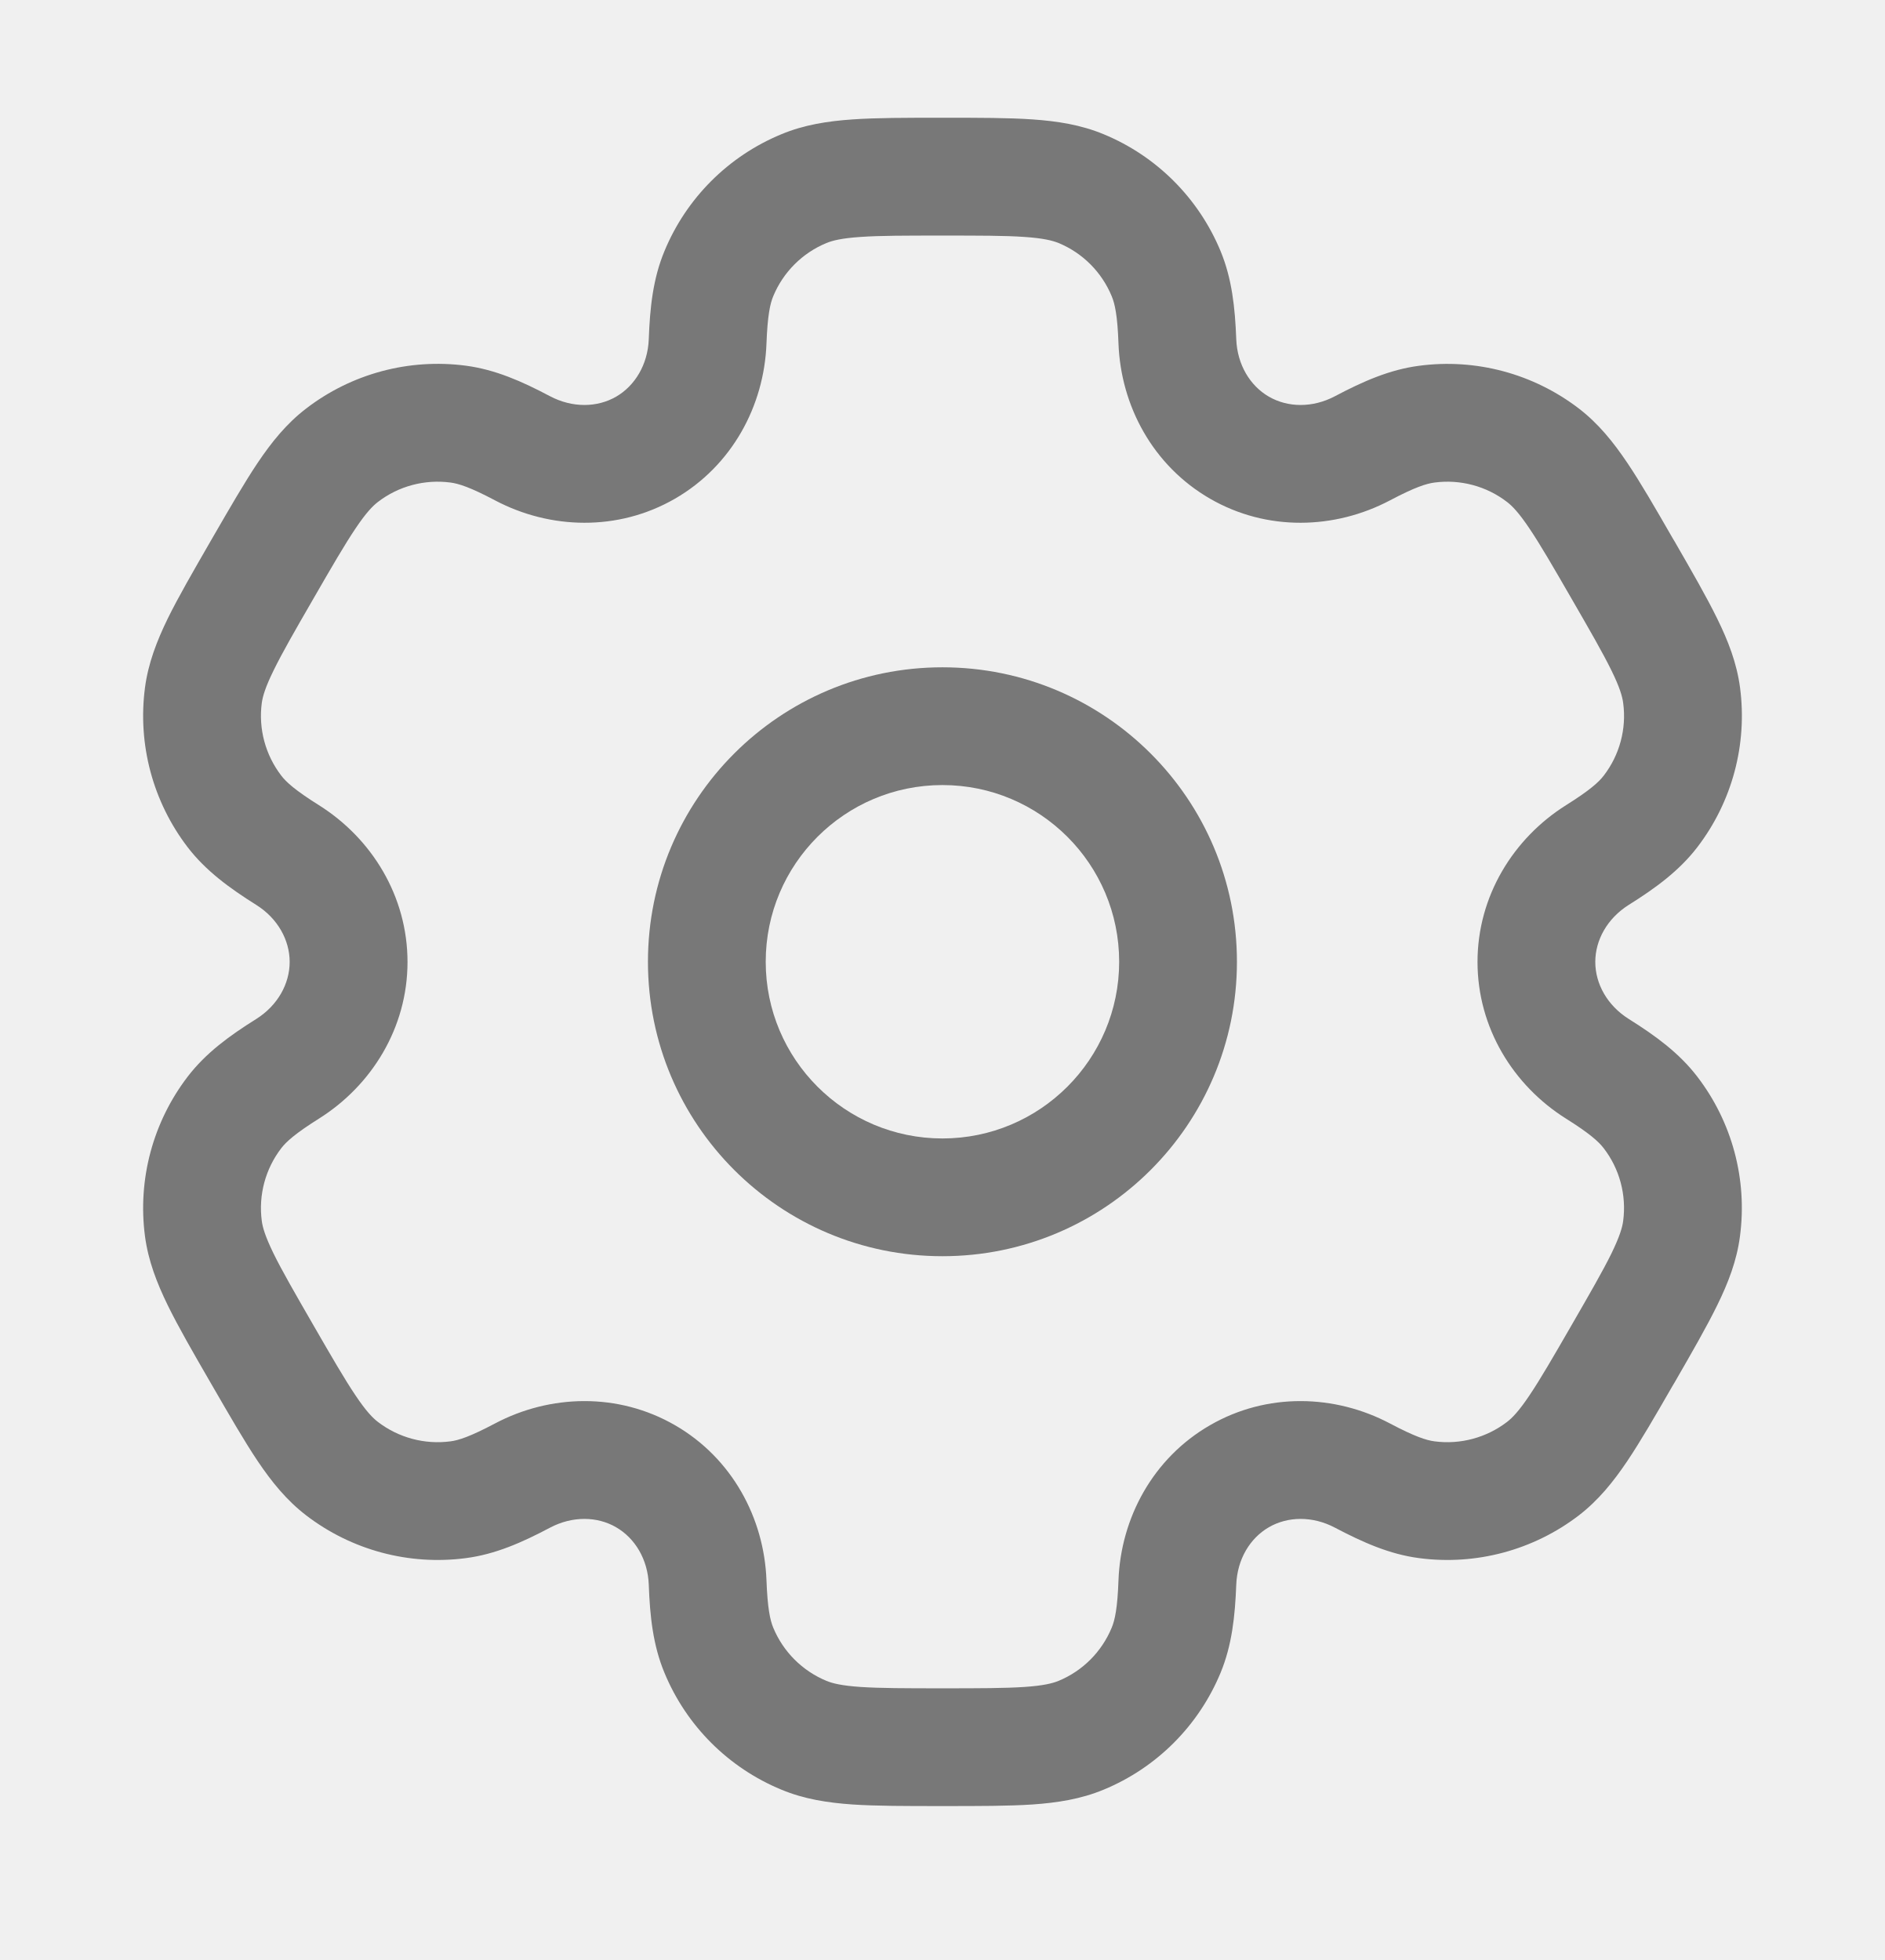
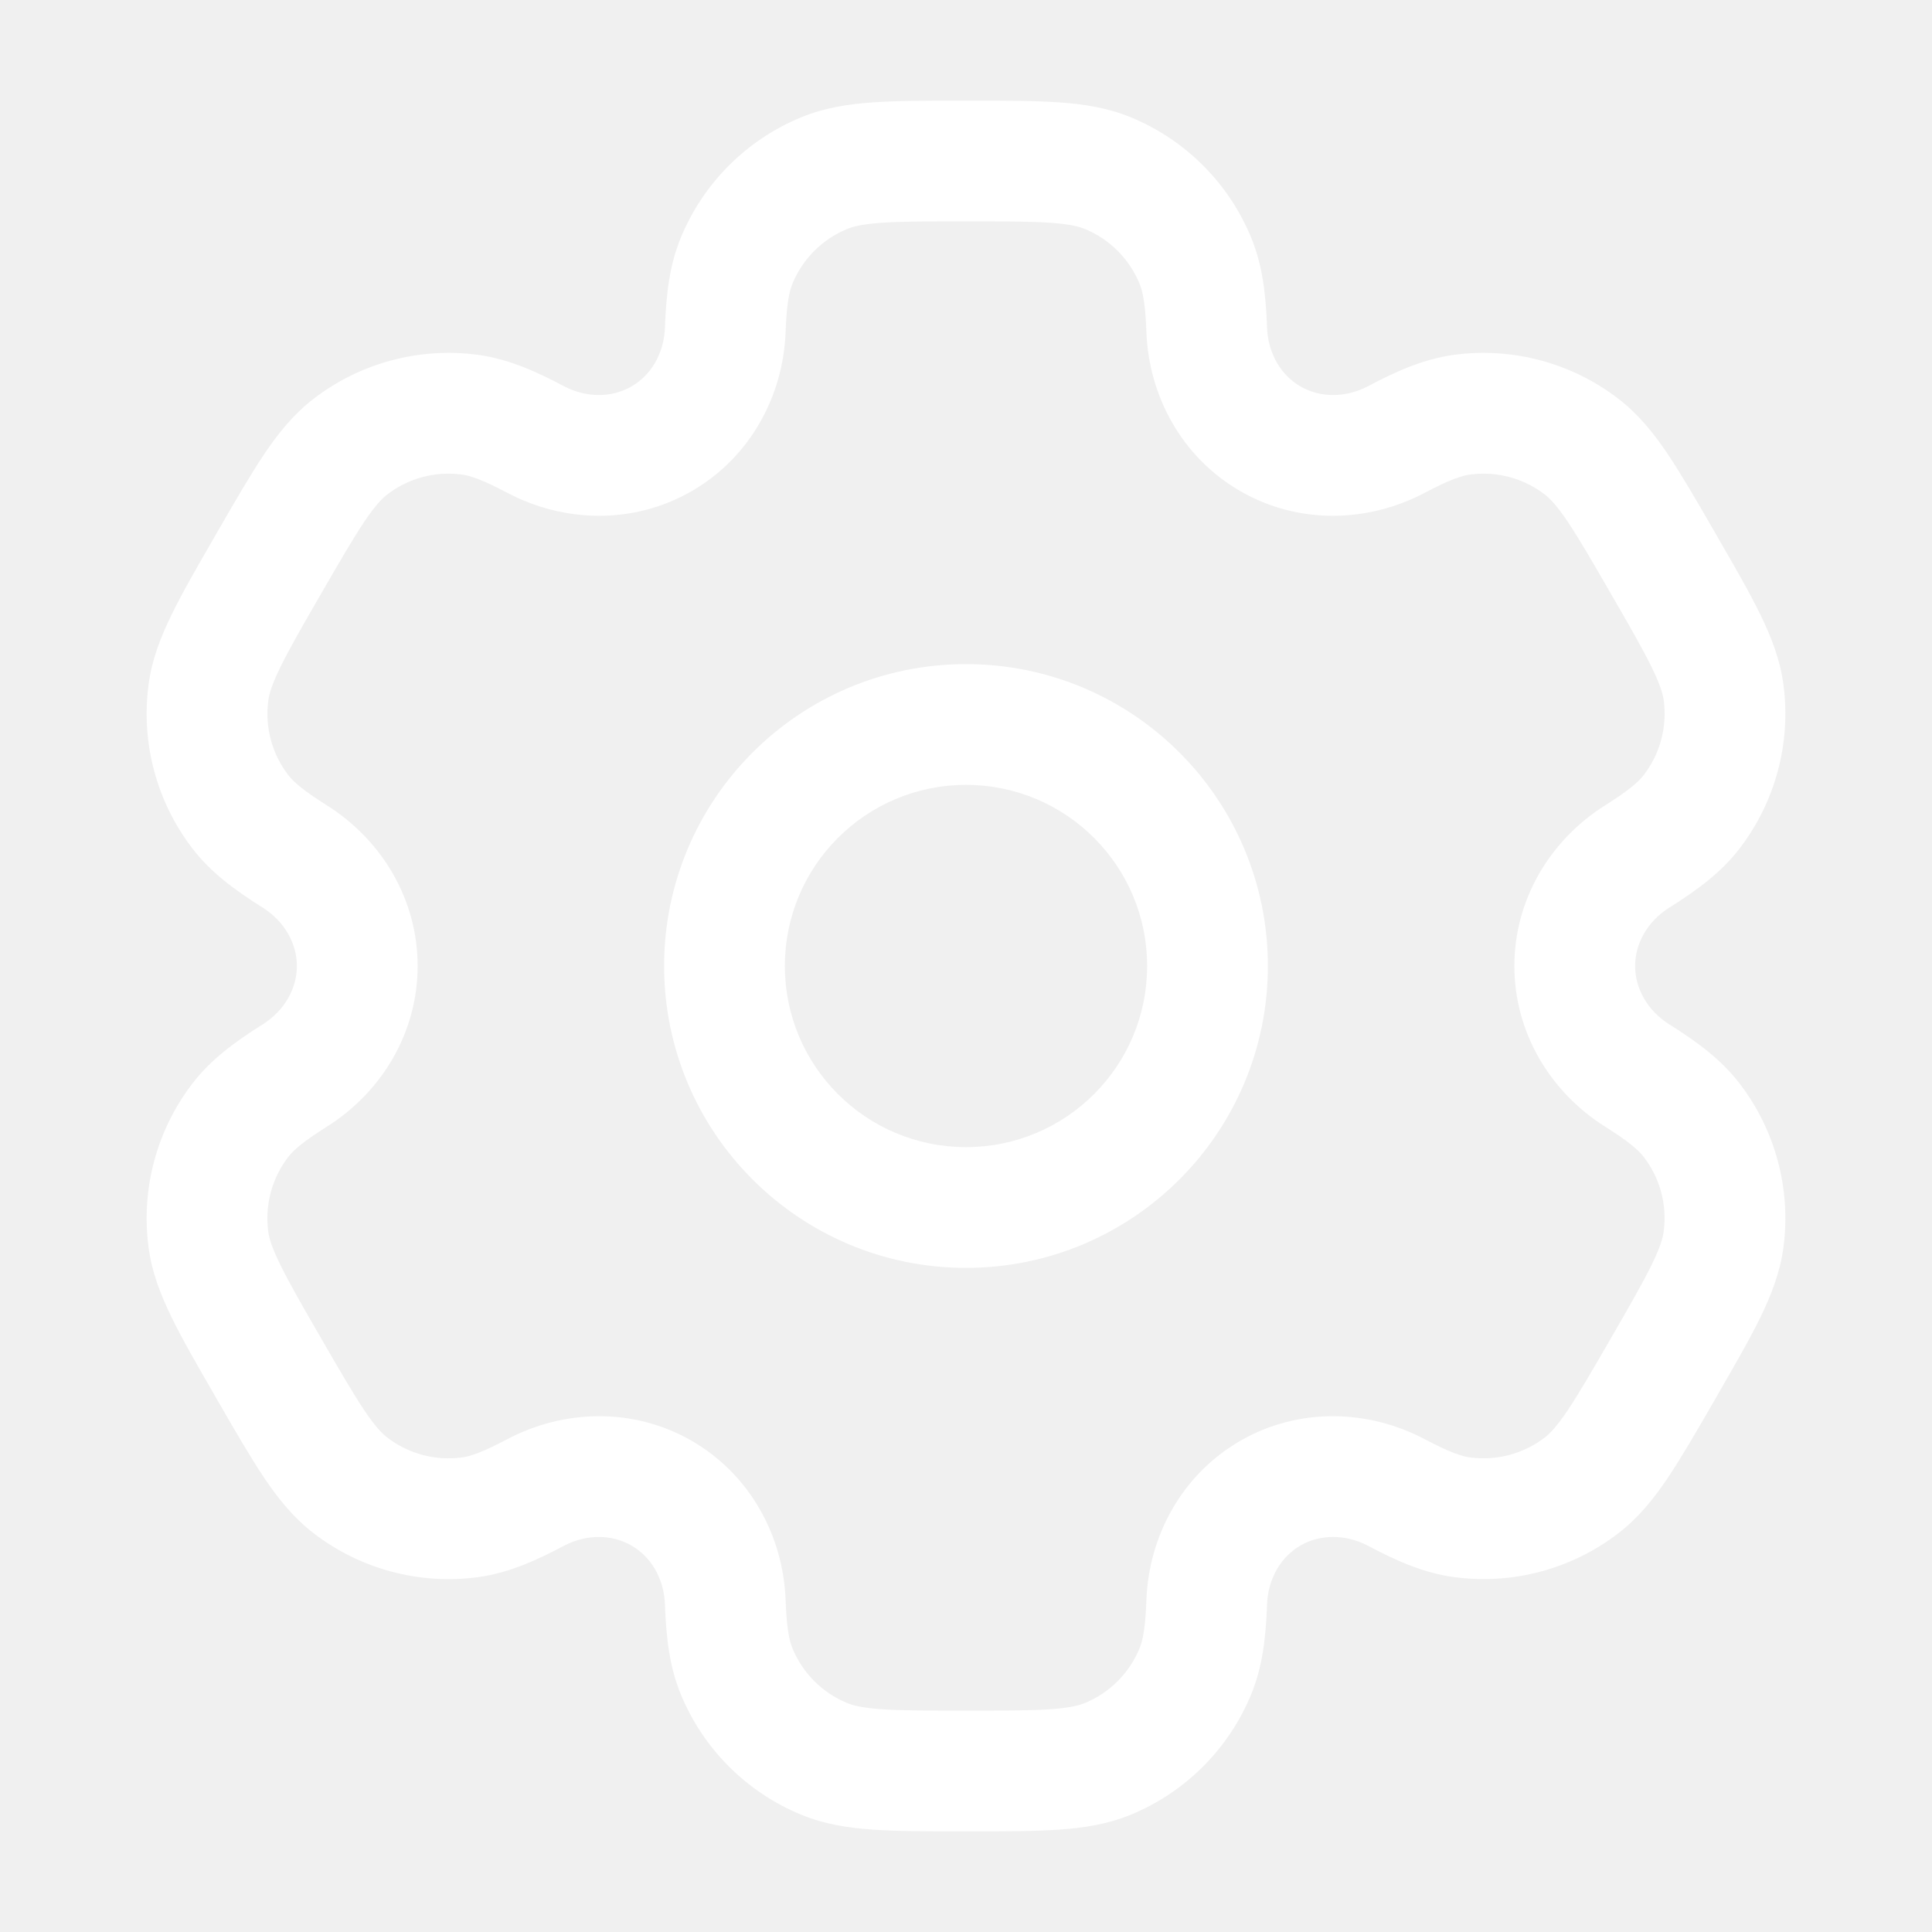
- <svg xmlns="http://www.w3.org/2000/svg" width="25" height="26" viewBox="0 0 25 26" fill="none">
-   <path fill-rule="evenodd" clip-rule="evenodd" d="M12.5 8.852C10.343 8.852 8.594 10.6 8.594 12.758C8.594 14.915 10.343 16.664 12.5 16.664C14.657 16.664 16.406 14.915 16.406 12.758C16.406 10.6 14.657 8.852 12.5 8.852ZM10.156 12.758C10.156 11.463 11.206 10.414 12.5 10.414C13.794 10.414 14.844 11.463 14.844 12.758C14.844 14.052 13.794 15.102 12.5 15.102C11.206 15.102 10.156 14.052 10.156 12.758Z" fill="black" fill-opacity="0.5" />
-   <path fill-rule="evenodd" clip-rule="evenodd" d="M12.474 1.562C12.011 1.562 11.625 1.562 11.308 1.584C10.977 1.607 10.665 1.655 10.363 1.781C9.661 2.071 9.103 2.629 8.813 3.331C8.661 3.696 8.62 4.081 8.605 4.5C8.592 4.836 8.422 5.117 8.172 5.262C7.921 5.407 7.593 5.413 7.295 5.256C6.925 5.06 6.571 4.903 6.179 4.851C5.425 4.752 4.664 4.956 4.061 5.419C3.801 5.618 3.603 5.864 3.418 6.139C3.241 6.403 3.048 6.738 2.816 7.139L2.79 7.184C2.559 7.585 2.365 7.92 2.225 8.205C2.08 8.503 1.966 8.797 1.923 9.122C1.824 9.875 2.028 10.637 2.49 11.24C2.731 11.553 3.044 11.781 3.399 12.004C3.684 12.183 3.842 12.471 3.842 12.76C3.842 13.05 3.684 13.337 3.399 13.517C3.044 13.739 2.731 13.967 2.49 14.281C2.028 14.884 1.824 15.646 1.923 16.399C1.966 16.723 2.08 17.018 2.225 17.315C2.365 17.601 2.558 17.936 2.79 18.337L2.816 18.382C3.048 18.783 3.241 19.118 3.418 19.382C3.603 19.657 3.801 19.902 4.061 20.102C4.664 20.564 5.425 20.768 6.179 20.669C6.571 20.618 6.925 20.461 7.295 20.265C7.593 20.108 7.921 20.114 8.171 20.259C8.422 20.404 8.592 20.684 8.605 21.021C8.62 21.439 8.661 21.825 8.813 22.19C9.103 22.892 9.661 23.45 10.363 23.74C10.665 23.866 10.977 23.914 11.308 23.937C11.625 23.958 12.011 23.958 12.474 23.958H12.527C12.99 23.958 13.377 23.958 13.694 23.937C14.024 23.914 14.336 23.866 14.639 23.74C15.341 23.45 15.898 22.892 16.189 22.19C16.34 21.825 16.381 21.439 16.397 21.021C16.41 20.684 16.579 20.404 16.83 20.259C17.081 20.114 17.409 20.108 17.706 20.265C18.077 20.46 18.431 20.618 18.823 20.669C19.576 20.768 20.338 20.564 20.941 20.102C21.2 19.902 21.398 19.657 21.583 19.382C21.76 19.118 21.954 18.783 22.185 18.382L22.212 18.337C22.443 17.936 22.636 17.601 22.776 17.315C22.922 17.018 23.036 16.723 23.078 16.399C23.178 15.646 22.974 14.884 22.511 14.281C22.27 13.967 21.957 13.739 21.603 13.517C21.317 13.337 21.159 13.05 21.159 12.76C21.159 12.471 21.317 12.184 21.602 12.004C21.957 11.782 22.27 11.553 22.511 11.24C22.974 10.637 23.178 9.875 23.079 9.122C23.036 8.797 22.922 8.503 22.776 8.206C22.636 7.92 22.443 7.585 22.212 7.184L22.185 7.139C21.954 6.738 21.761 6.403 21.583 6.139C21.398 5.864 21.2 5.618 20.941 5.419C20.338 4.957 19.576 4.752 18.823 4.852C18.431 4.903 18.077 5.06 17.706 5.256C17.409 5.413 17.081 5.407 16.83 5.262C16.579 5.117 16.41 4.836 16.397 4.5C16.381 4.081 16.34 3.696 16.189 3.331C15.898 2.629 15.341 2.071 14.639 1.781C14.336 1.655 14.024 1.607 13.694 1.584C13.377 1.562 12.99 1.562 12.527 1.562H12.474ZM10.961 3.224C11.041 3.191 11.163 3.16 11.414 3.143C11.672 3.125 12.005 3.125 12.501 3.125C12.997 3.125 13.33 3.125 13.587 3.143C13.838 3.16 13.96 3.191 14.041 3.224C14.36 3.356 14.613 3.61 14.745 3.929C14.787 4.029 14.822 4.186 14.835 4.558C14.866 5.384 15.292 6.178 16.049 6.615C16.805 7.052 17.706 7.023 18.437 6.637C18.766 6.463 18.919 6.415 19.027 6.401C19.369 6.356 19.715 6.448 19.989 6.659C20.058 6.712 20.146 6.802 20.286 7.011C20.43 7.225 20.597 7.513 20.845 7.943C21.093 8.372 21.259 8.661 21.373 8.893C21.484 9.119 21.518 9.24 21.529 9.326C21.575 9.668 21.482 10.015 21.271 10.289C21.205 10.375 21.087 10.483 20.771 10.681C20.072 11.121 19.597 11.887 19.597 12.76C19.597 13.634 20.072 14.4 20.771 14.839C21.087 15.037 21.205 15.146 21.271 15.232C21.482 15.506 21.574 15.852 21.529 16.195C21.518 16.281 21.483 16.402 21.373 16.628C21.259 16.86 21.093 17.148 20.845 17.578C20.597 18.008 20.43 18.296 20.286 18.51C20.146 18.719 20.058 18.809 19.989 18.862C19.715 19.072 19.369 19.165 19.027 19.12C18.919 19.106 18.765 19.057 18.436 18.883C17.706 18.497 16.805 18.469 16.049 18.906C15.292 19.342 14.866 20.137 14.835 20.962C14.822 21.334 14.787 21.491 14.745 21.592C14.613 21.911 14.36 22.165 14.041 22.297C13.96 22.33 13.838 22.361 13.587 22.378C13.33 22.395 12.997 22.396 12.501 22.396C12.005 22.396 11.672 22.395 11.414 22.378C11.163 22.361 11.041 22.33 10.961 22.297C10.642 22.165 10.388 21.911 10.256 21.592C10.214 21.491 10.18 21.334 10.166 20.962C10.135 20.137 9.709 19.342 8.953 18.906C8.196 18.469 7.295 18.497 6.565 18.883C6.236 19.057 6.083 19.106 5.975 19.12C5.632 19.165 5.286 19.072 5.012 18.862C4.943 18.809 4.855 18.719 4.715 18.51C4.571 18.296 4.404 18.008 4.156 17.578C3.908 17.148 3.742 16.86 3.628 16.628C3.518 16.402 3.483 16.281 3.472 16.195C3.427 15.852 3.52 15.506 3.73 15.232C3.796 15.146 3.915 15.037 4.23 14.839C4.929 14.4 5.405 13.634 5.405 12.761C5.405 11.887 4.93 11.121 4.23 10.681C3.915 10.483 3.796 10.375 3.73 10.288C3.52 10.014 3.427 9.668 3.472 9.326C3.484 9.24 3.518 9.118 3.629 8.893C3.742 8.661 3.908 8.372 4.156 7.943C4.404 7.513 4.571 7.225 4.715 7.011C4.855 6.802 4.943 6.712 5.012 6.659C5.286 6.448 5.632 6.356 5.975 6.401C6.083 6.415 6.236 6.463 6.565 6.637C7.295 7.023 8.196 7.052 8.953 6.615C9.709 6.178 10.135 5.384 10.166 4.558C10.18 4.186 10.214 4.029 10.256 3.929C10.388 3.61 10.642 3.356 10.961 3.224Z" fill="black" fill-opacity="0.5" />
+ <svg xmlns="http://www.w3.org/2000/svg" width="800px" height="800px" viewBox="0 0 24 24" fill="none">
+   <g id="SVGRepo_bgCarrier" stroke-width="0" />
+   <g id="SVGRepo_tracerCarrier" stroke-linecap="round" stroke-linejoin="round" />
+   <g id="SVGRepo_iconCarrier">
+     <path fill-rule="evenodd" clip-rule="evenodd" d="M12 8.25C9.929 8.25 8.25 9.929 8.25 12C8.25 14.071 9.929 15.75 12 15.75C14.071 15.75 15.75 14.071 15.75 12C15.75 9.929 14.071 8.25 12 8.25ZM9.75 12C9.75 10.757 10.757 9.75 12 9.75C13.243 9.75 14.25 10.757 14.25 12C14.25 13.243 13.243 14.25 12 14.25C10.757 14.25 9.75 13.243 9.75 12Z" fill="#FFFFFF" />
+     <path fill-rule="evenodd" clip-rule="evenodd" d="M11.975 1.25C11.53 1.25 11.159 1.25 10.855 1.271C10.537 1.292 10.238 1.339 9.948 1.459C9.274 1.738 8.738 2.274 8.459 2.948C8.314 3.298 8.275 3.668 8.26 4.07C8.248 4.393 8.085 4.663 7.844 4.801C7.603 4.94 7.288 4.947 7.003 4.796C6.647 4.608 6.307 4.457 5.931 4.407C5.208 4.312 4.476 4.508 3.898 4.952C3.648 5.144 3.458 5.38 3.281 5.643C3.111 5.897 2.925 6.218 2.703 6.603L2.678 6.647C2.455 7.032 2.27 7.353 2.136 7.627C1.996 7.913 1.886 8.195 1.845 8.507C1.75 9.23 1.946 9.961 2.39 10.54C2.621 10.841 2.922 11.06 3.262 11.274C3.536 11.446 3.688 11.722 3.688 12C3.688 12.278 3.536 12.554 3.262 12.726C2.922 12.94 2.621 13.159 2.39 13.46C1.946 14.039 1.75 14.77 1.845 15.493C1.886 15.805 1.996 16.087 2.136 16.373C2.27 16.647 2.455 16.968 2.678 17.353L2.703 17.397C2.925 17.782 3.111 18.103 3.281 18.357C3.458 18.62 3.648 18.856 3.898 19.048C4.476 19.492 5.208 19.688 5.931 19.593C6.307 19.543 6.647 19.392 7.003 19.204C7.288 19.053 7.603 19.06 7.844 19.199C8.085 19.337 8.248 19.607 8.26 19.93C8.275 20.332 8.314 20.702 8.459 21.052C8.738 21.726 9.274 22.262 9.948 22.541C10.238 22.661 10.537 22.708 10.855 22.729C11.159 22.75 11.53 22.75 11.975 22.75H12.025C12.47 22.75 12.841 22.75 13.145 22.729C13.463 22.708 13.762 22.661 14.052 22.541C14.726 22.262 15.262 21.726 15.541 21.052C15.686 20.702 15.725 20.332 15.74 19.93C15.752 19.607 15.915 19.337 16.156 19.198C16.397 19.06 16.712 19.053 16.997 19.204C17.353 19.392 17.693 19.543 18.069 19.592C18.792 19.688 19.524 19.492 20.102 19.048C20.352 18.856 20.542 18.62 20.719 18.357C20.889 18.103 21.075 17.782 21.297 17.397L21.322 17.353C21.544 16.968 21.73 16.647 21.864 16.373C22.004 16.087 22.113 15.805 22.155 15.493C22.25 14.77 22.054 14.038 21.61 13.46C21.379 13.159 21.078 12.94 20.738 12.726C20.464 12.554 20.312 12.278 20.312 12C20.312 11.722 20.464 11.446 20.738 11.274C21.078 11.06 21.379 10.841 21.61 10.54C22.054 9.961 22.25 9.23 22.155 8.507C22.114 8.195 22.004 7.913 21.864 7.627C21.73 7.353 21.545 7.032 21.322 6.647L21.297 6.603C21.075 6.218 20.889 5.897 20.719 5.643C20.542 5.38 20.352 5.144 20.102 4.952C19.524 4.508 18.792 4.312 18.069 4.407C17.693 4.457 17.353 4.608 16.997 4.796C16.712 4.947 16.397 4.94 16.156 4.801C15.915 4.663 15.752 4.393 15.74 4.07C15.725 3.668 15.686 3.298 15.541 2.948C15.262 2.274 14.726 1.738 14.052 1.459C13.762 1.339 13.463 1.292 13.145 1.271C12.841 1.25 12.47 1.25 12.025 1.25H11.975ZM10.522 2.845C10.599 2.813 10.716 2.784 10.957 2.767C11.204 2.75 11.524 2.75 12 2.75C12.476 2.75 12.796 2.75 13.043 2.767C13.284 2.784 13.401 2.813 13.478 2.845C13.785 2.972 14.028 3.215 14.155 3.522C14.195 3.618 14.228 3.769 14.241 4.126C14.271 4.918 14.68 5.681 15.406 6.1C16.132 6.52 16.997 6.492 17.698 6.122C18.014 5.955 18.161 5.908 18.265 5.895C18.594 5.851 18.926 5.94 19.189 6.142C19.255 6.193 19.34 6.28 19.474 6.48C19.613 6.686 19.773 6.963 20.011 7.375C20.249 7.787 20.408 8.064 20.517 8.287C20.623 8.504 20.657 8.62 20.668 8.703C20.711 9.032 20.622 9.364 20.42 9.627C20.356 9.71 20.242 9.814 19.94 10.004C19.268 10.426 18.812 11.162 18.812 12C18.812 12.838 19.268 13.574 19.94 13.996C20.242 14.186 20.356 14.29 20.42 14.373C20.622 14.636 20.711 14.968 20.667 15.297C20.657 15.38 20.623 15.496 20.517 15.713C20.408 15.935 20.249 16.212 20.011 16.625C19.773 17.037 19.612 17.314 19.474 17.52C19.339 17.72 19.255 17.807 19.189 17.858C18.926 18.059 18.594 18.148 18.265 18.105C18.161 18.092 18.014 18.045 17.698 17.878C16.997 17.508 16.132 17.48 15.406 17.899C14.68 18.319 14.271 19.082 14.241 19.874C14.228 20.231 14.195 20.382 14.155 20.478C14.028 20.785 13.785 21.028 13.478 21.155C13.401 21.187 13.284 21.216 13.043 21.233C12.796 21.25 12.476 21.25 12 21.25C11.524 21.25 11.204 21.25 10.957 21.233C10.716 21.216 10.599 21.187 10.522 21.155C10.215 21.028 9.972 20.785 9.845 20.478C9.805 20.382 9.772 20.231 9.759 19.874C9.729 19.082 9.32 18.319 8.594 17.899C7.868 17.48 7.003 17.508 6.302 17.878C5.986 18.045 5.839 18.092 5.735 18.105C5.406 18.149 5.074 18.059 4.811 17.858C4.745 17.807 4.66 17.72 4.526 17.52C4.388 17.314 4.227 17.037 3.989 16.625C3.751 16.213 3.592 15.936 3.483 15.713C3.376 15.496 3.343 15.38 3.332 15.297C3.289 14.968 3.378 14.636 3.58 14.373C3.644 14.29 3.758 14.186 4.06 13.996C4.732 13.574 5.188 12.838 5.188 12C5.188 11.162 4.732 10.426 4.06 10.004C3.758 9.814 3.644 9.71 3.58 9.627C3.378 9.364 3.289 9.031 3.333 8.703C3.343 8.62 3.377 8.504 3.483 8.287C3.592 8.064 3.751 7.787 3.989 7.375C4.227 6.963 4.388 6.686 4.526 6.48C4.661 6.28 4.745 6.193 4.811 6.142C5.074 5.94 5.406 5.851 5.735 5.895C5.839 5.908 5.986 5.955 6.302 6.122C7.003 6.492 7.868 6.52 8.594 6.1C9.32 5.681 9.729 4.918 9.759 4.126C9.772 3.769 9.805 3.618 9.845 3.522C9.972 3.215 10.215 2.972 10.522 2.845Z" fill="#FFFFFF" />
+   </g>
</svg>
